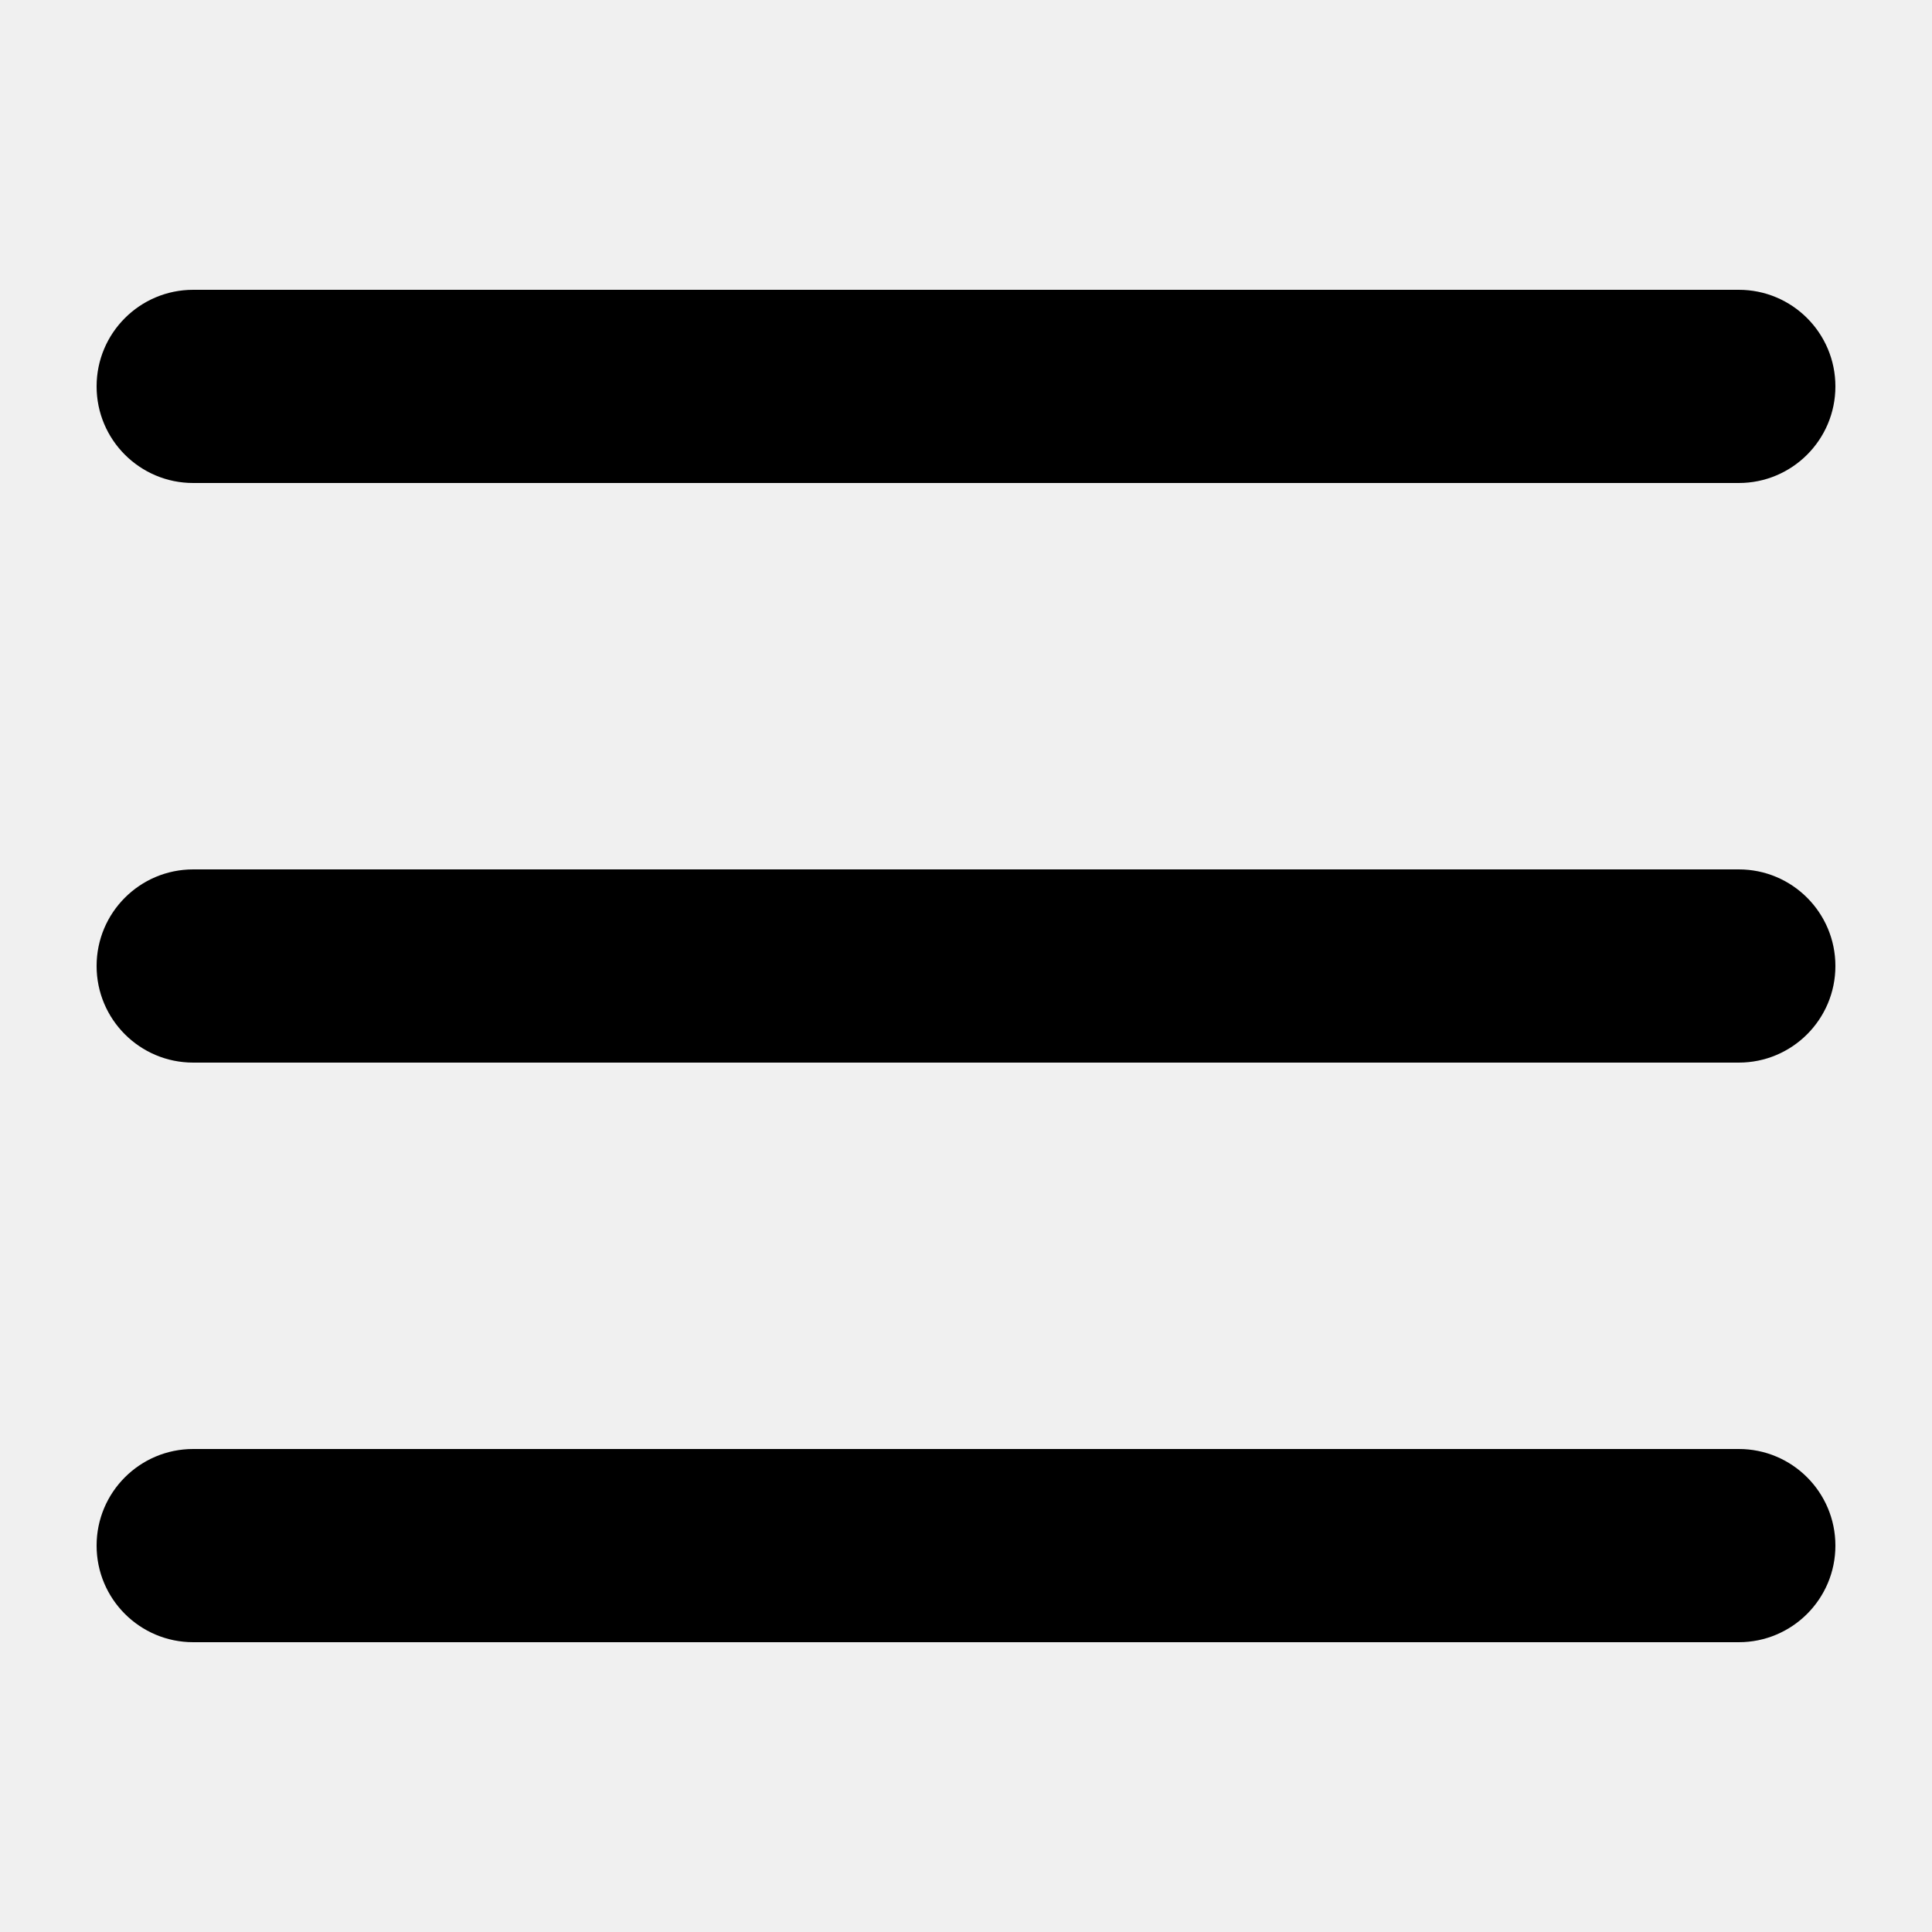
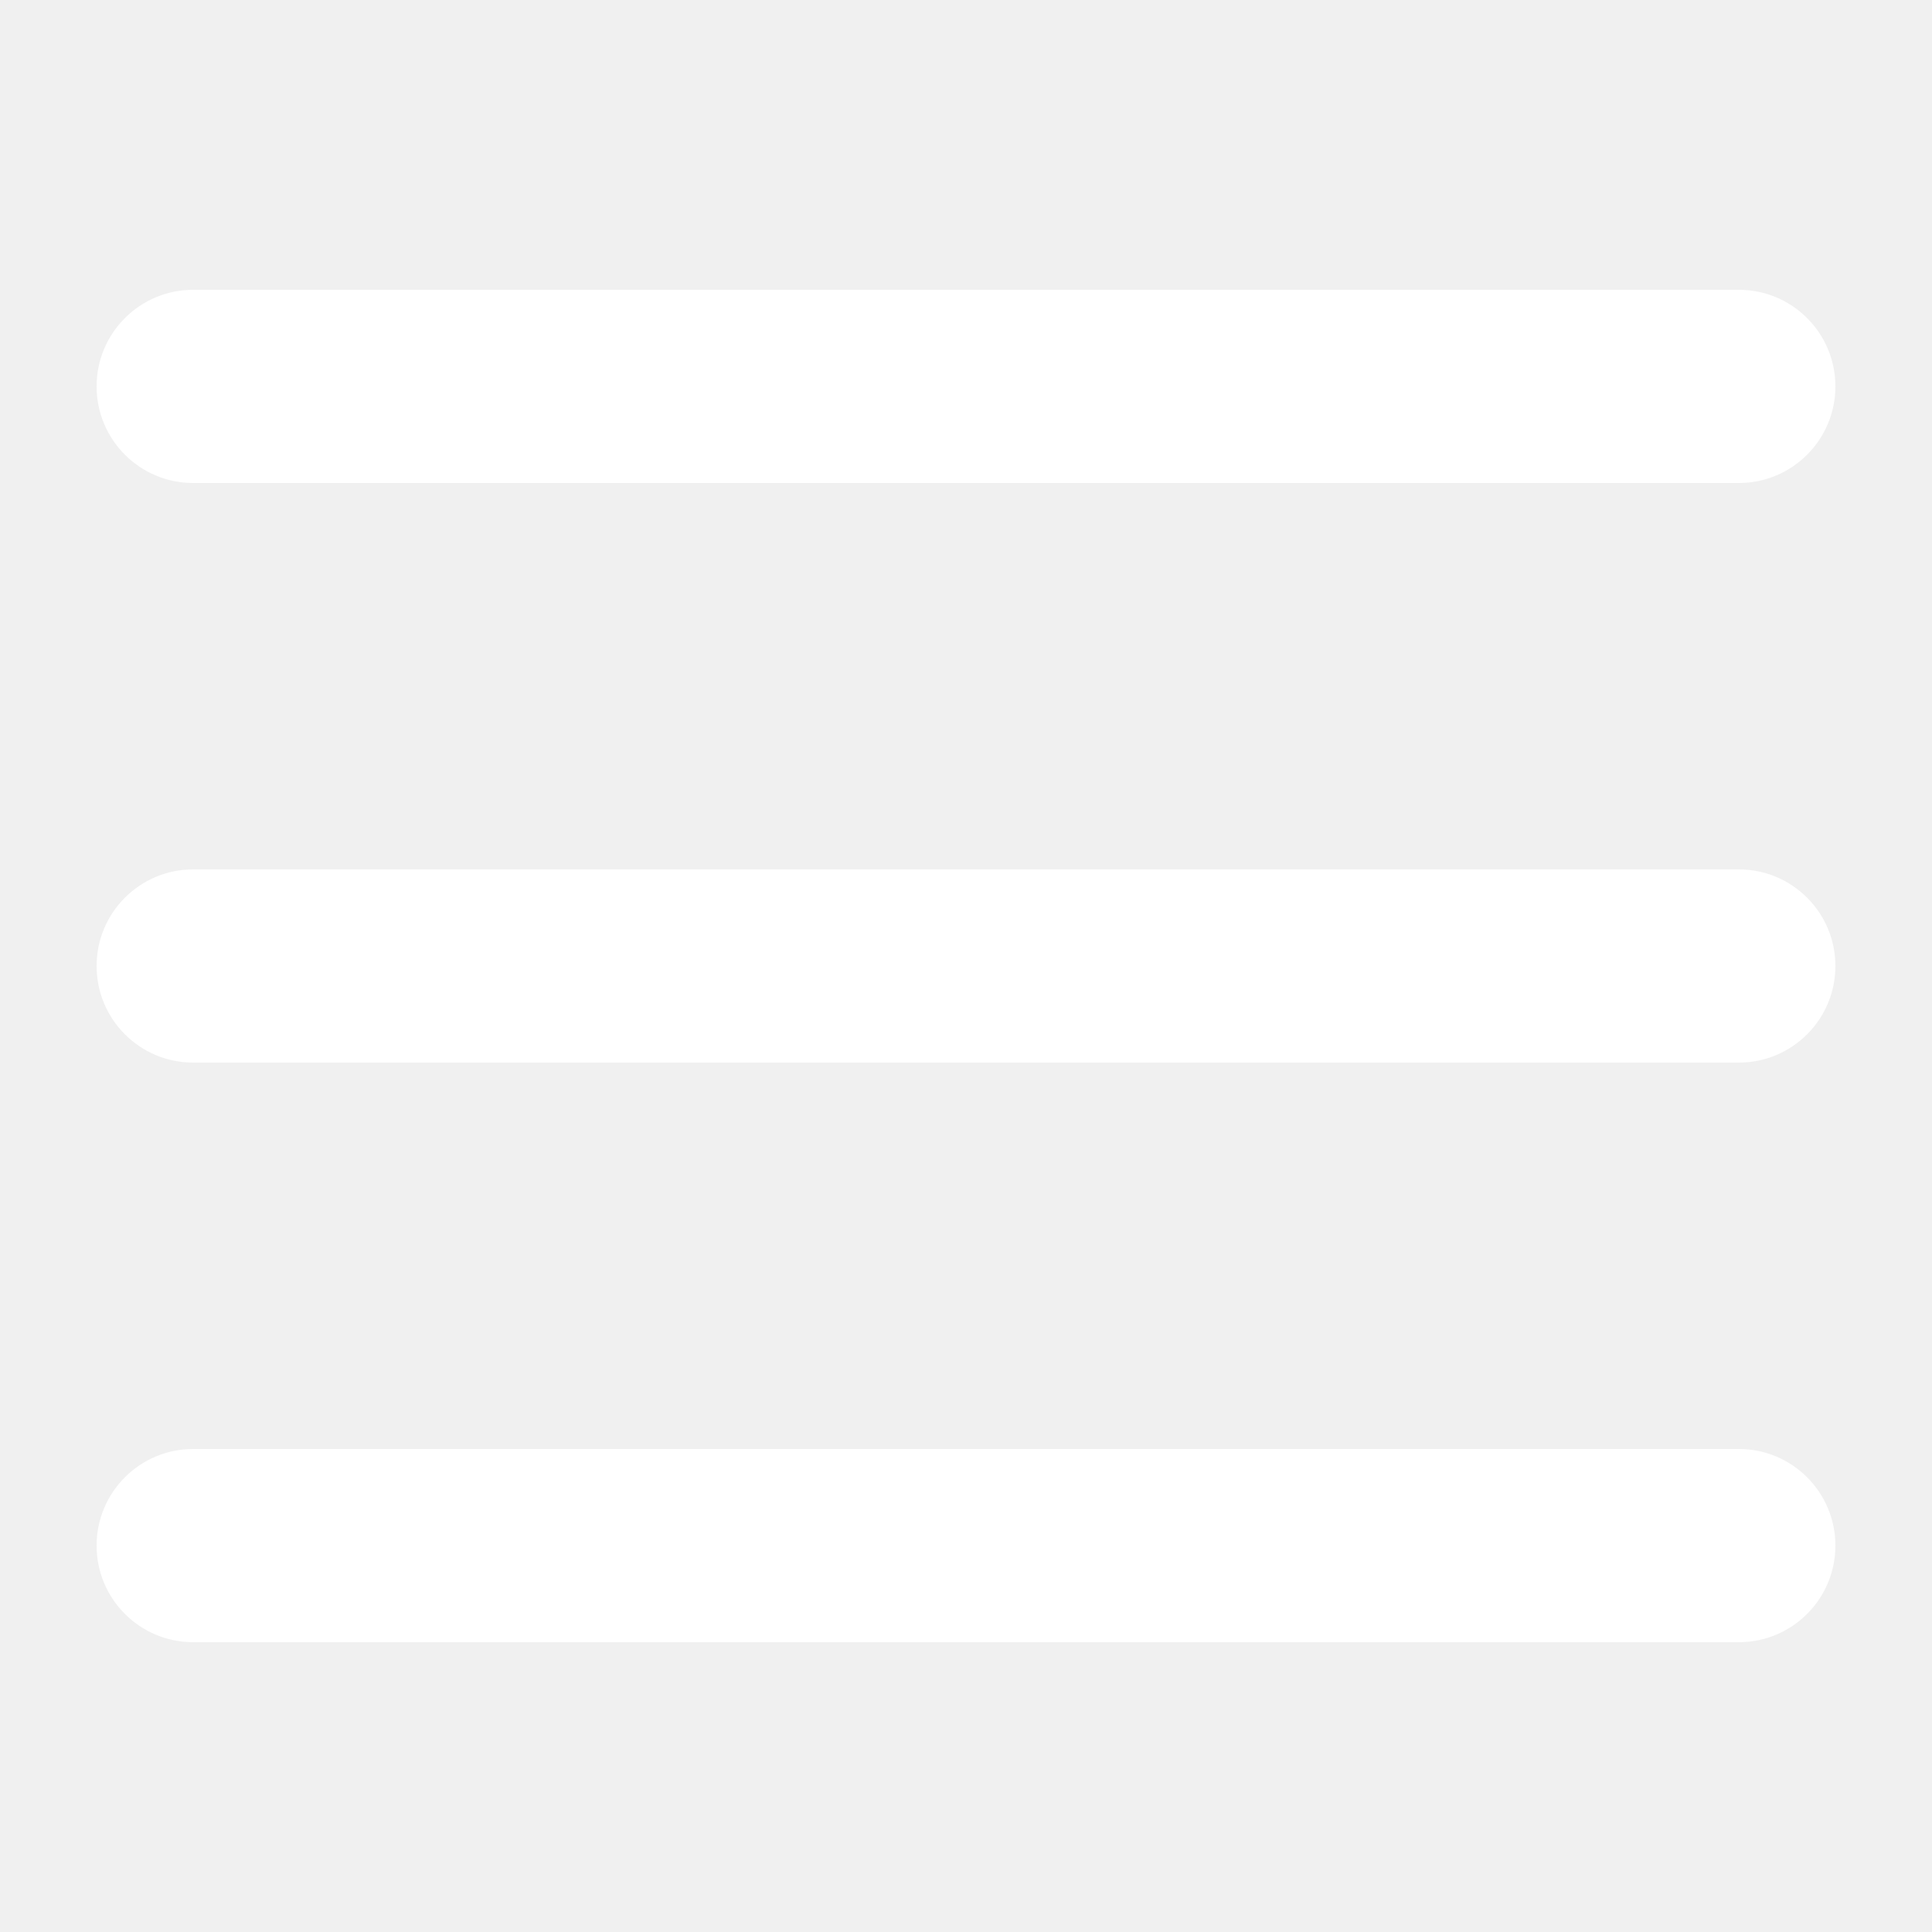
- <svg xmlns="http://www.w3.org/2000/svg" width="800px" height="800px" viewBox="0 0 20 20" fill="none">
-   <path fill="#000000" fill-rule="evenodd" d="M19 4a1 1 0 01-1 1H2a1 1 0 010-2h16a1 1 0 011 1zm0 6a1 1 0 01-1 1H2a1 1 0 110-2h16a1 1 0 011 1zm-1 7a1 1 0 100-2H2a1 1 0 100 2h16z" />
+ <svg xmlns="http://www.w3.org/2000/svg" width="800px" height="800px" viewBox="0 0 20 20" fill="white">
+   <path fill="white" fill-rule="evenodd" d="M19 4a1 1 0 01-1 1H2a1 1 0 010-2h16a1 1 0 011 1zm0 6a1 1 0 01-1 1H2a1 1 0 110-2h16a1 1 0 011 1zm-1 7a1 1 0 100-2H2a1 1 0 100 2h16z" />
</svg>
